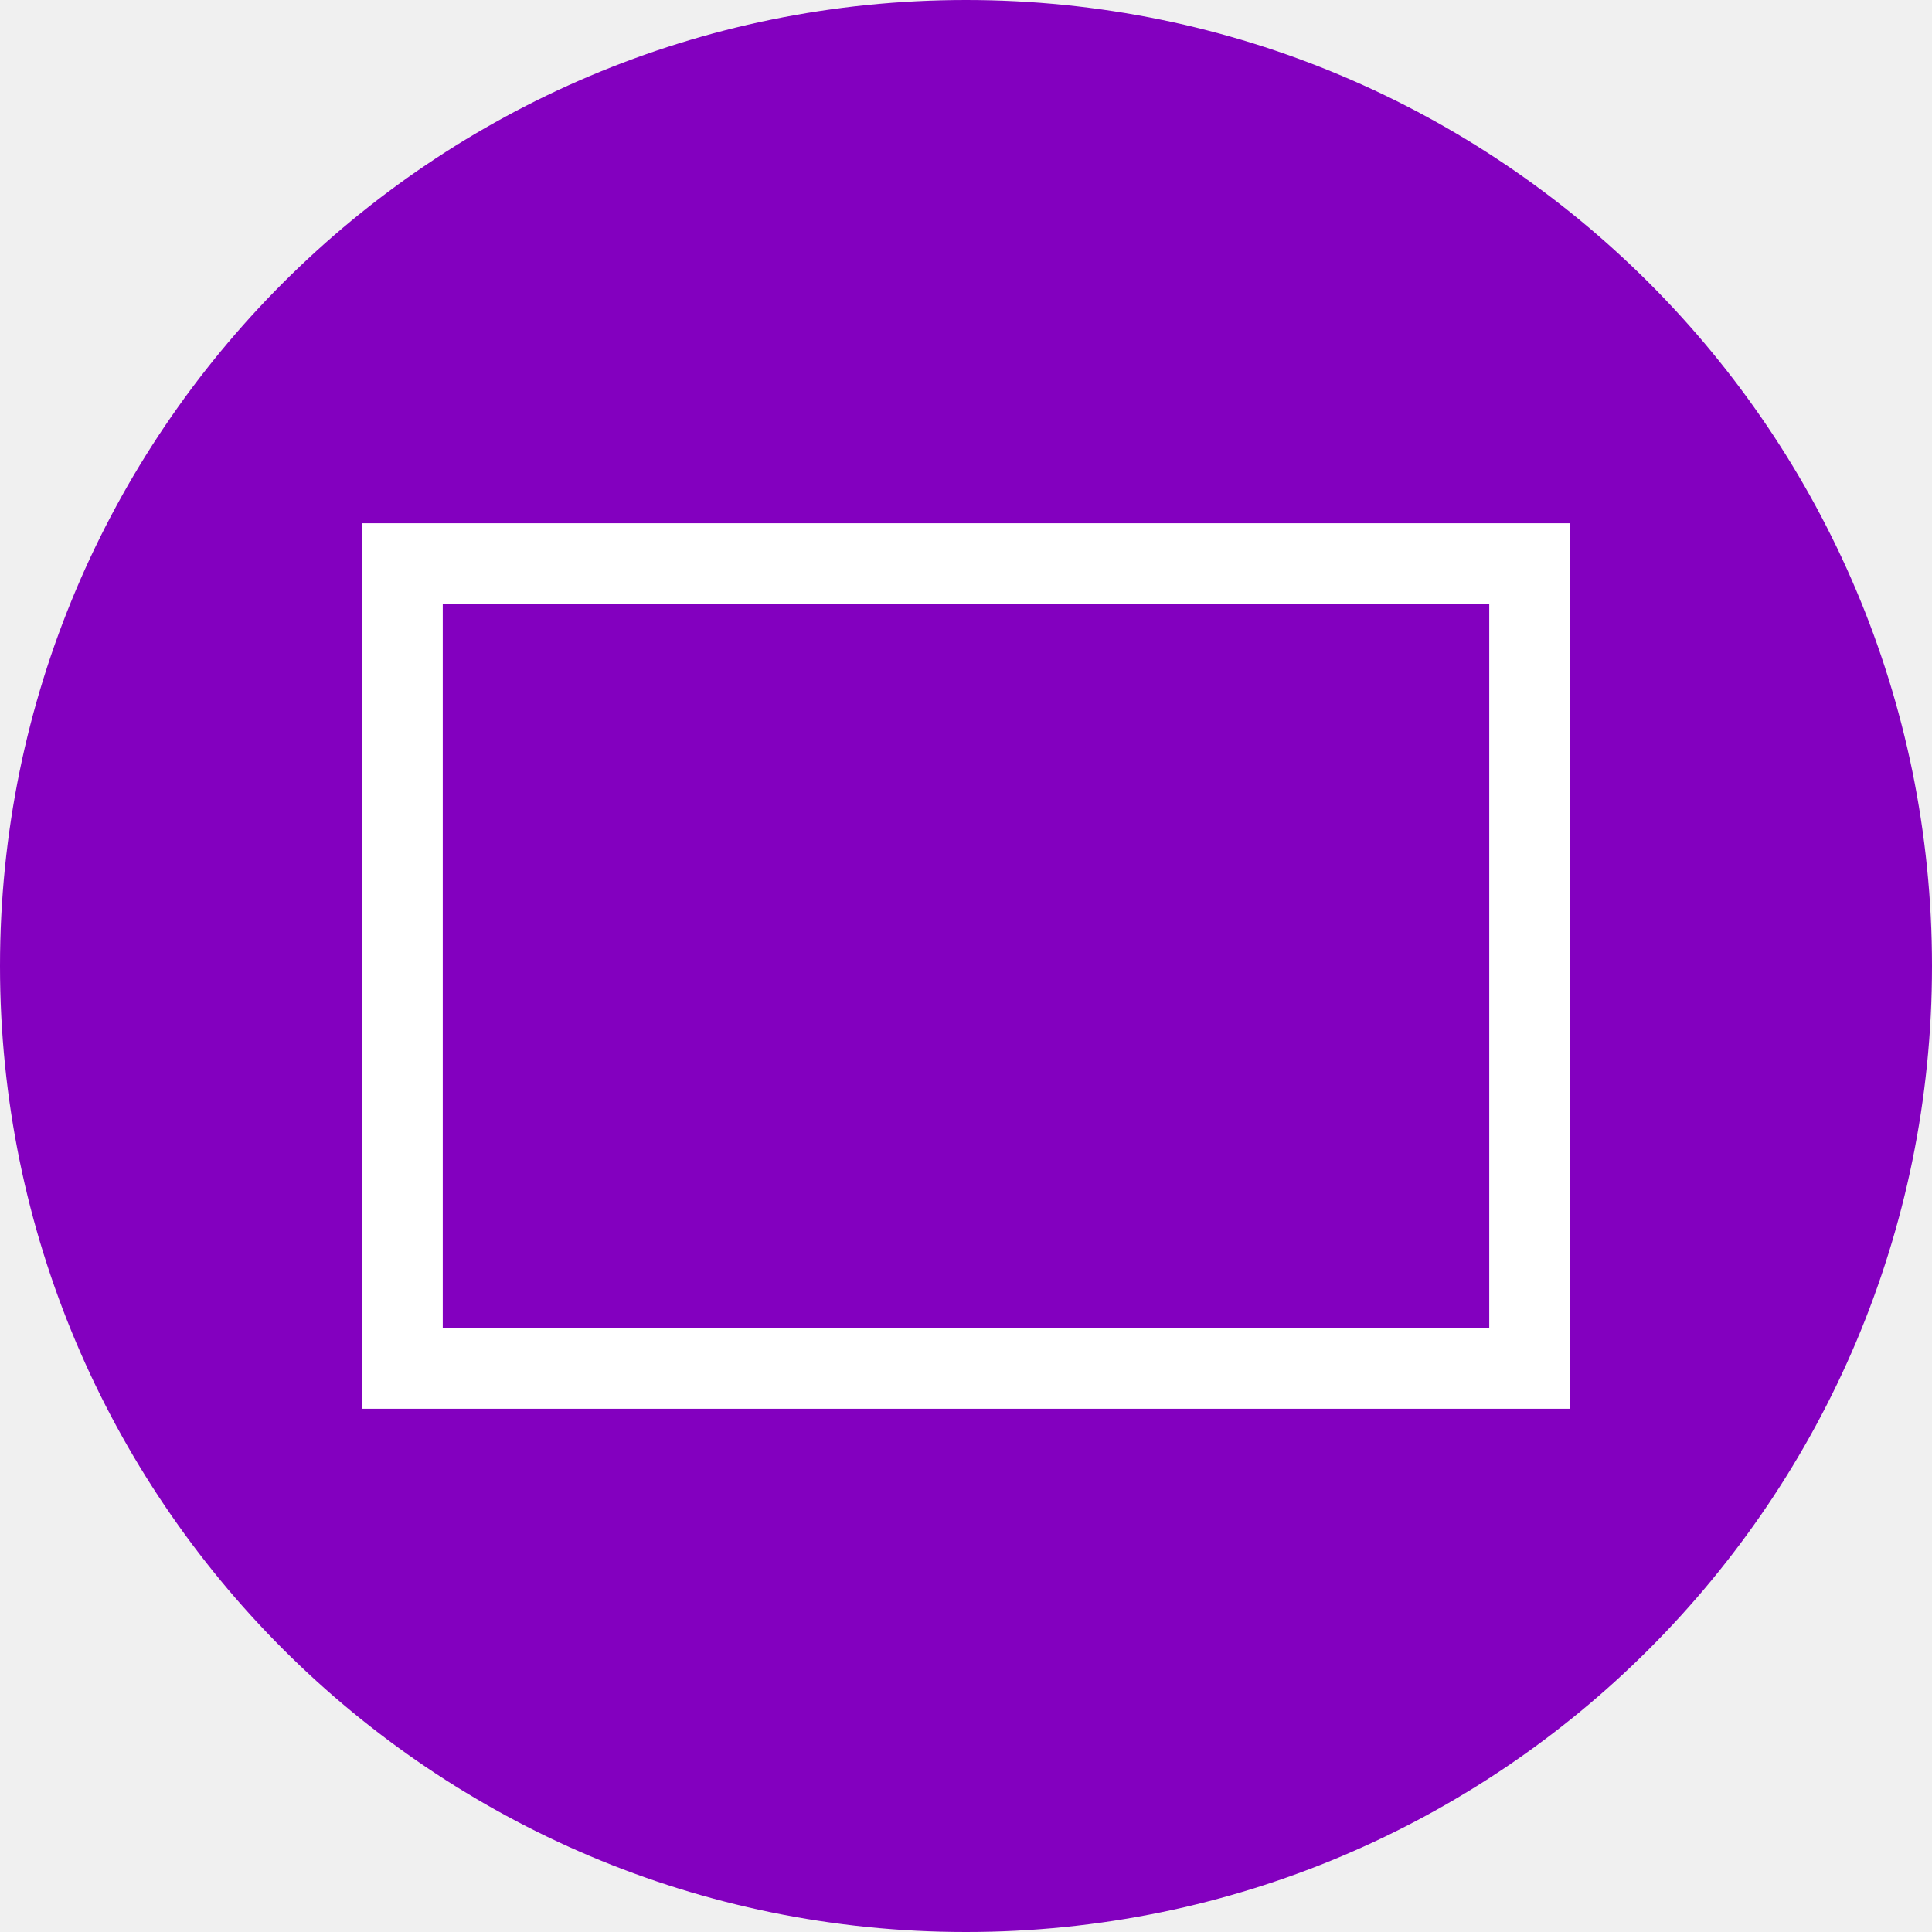
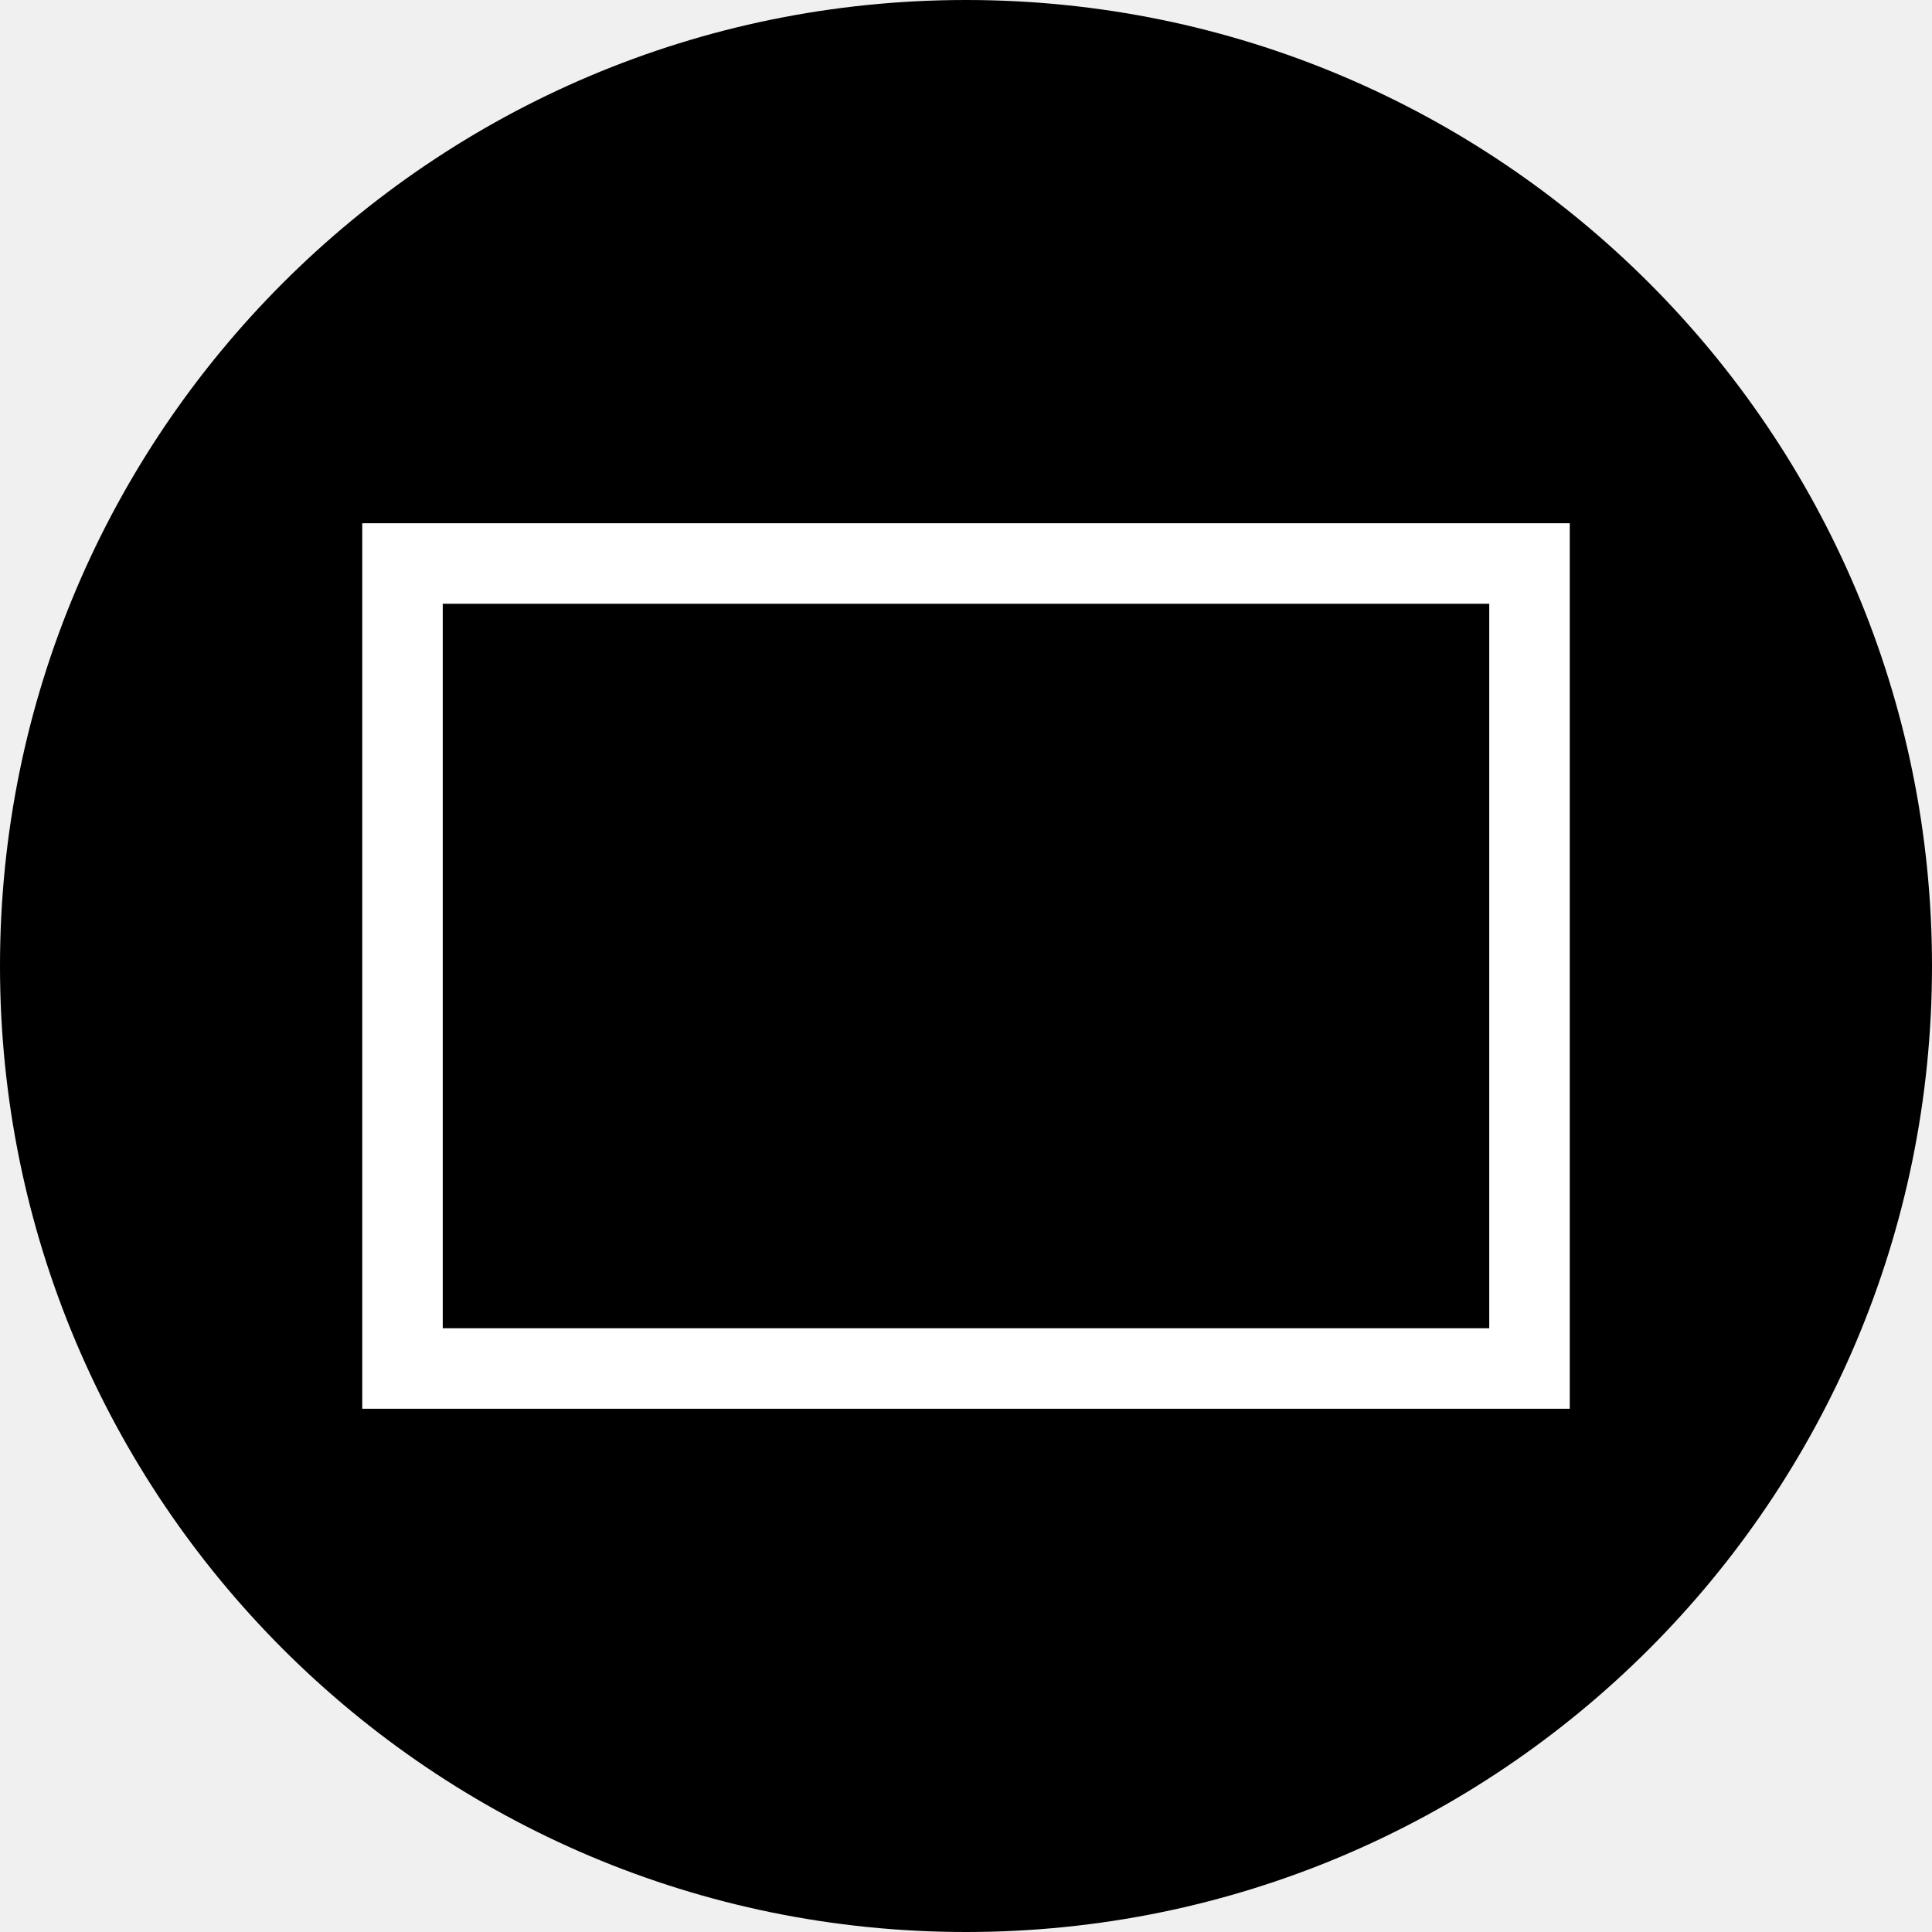
<svg xmlns="http://www.w3.org/2000/svg" width="24px" height="24px" viewBox="0 0 24 24" version="1.1">
  <g id="singlepanel" stroke="none" stroke-width="1" fill="none" fill-rule="evenodd">
    <g id="Group-10-Copy-5">
-       <g id="Group-15-Copy" fill="#8300BF">
+       <g id="Group-15-Copy" fill="currentColor">
        <circle id="Oval-Copy" cx="12" cy="12" r="12" />
        <text id="?" font-family="Asap-Bold, Asap" font-size="16" font-weight="bold">
          <tspan x="8.5" y="18">?</tspan>
        </text>
      </g>
      <rect id="Rectangle" stroke="#FFFFFF" x="5" y="7" width="14" height="10" />
    </g>
  </g>
</svg>
